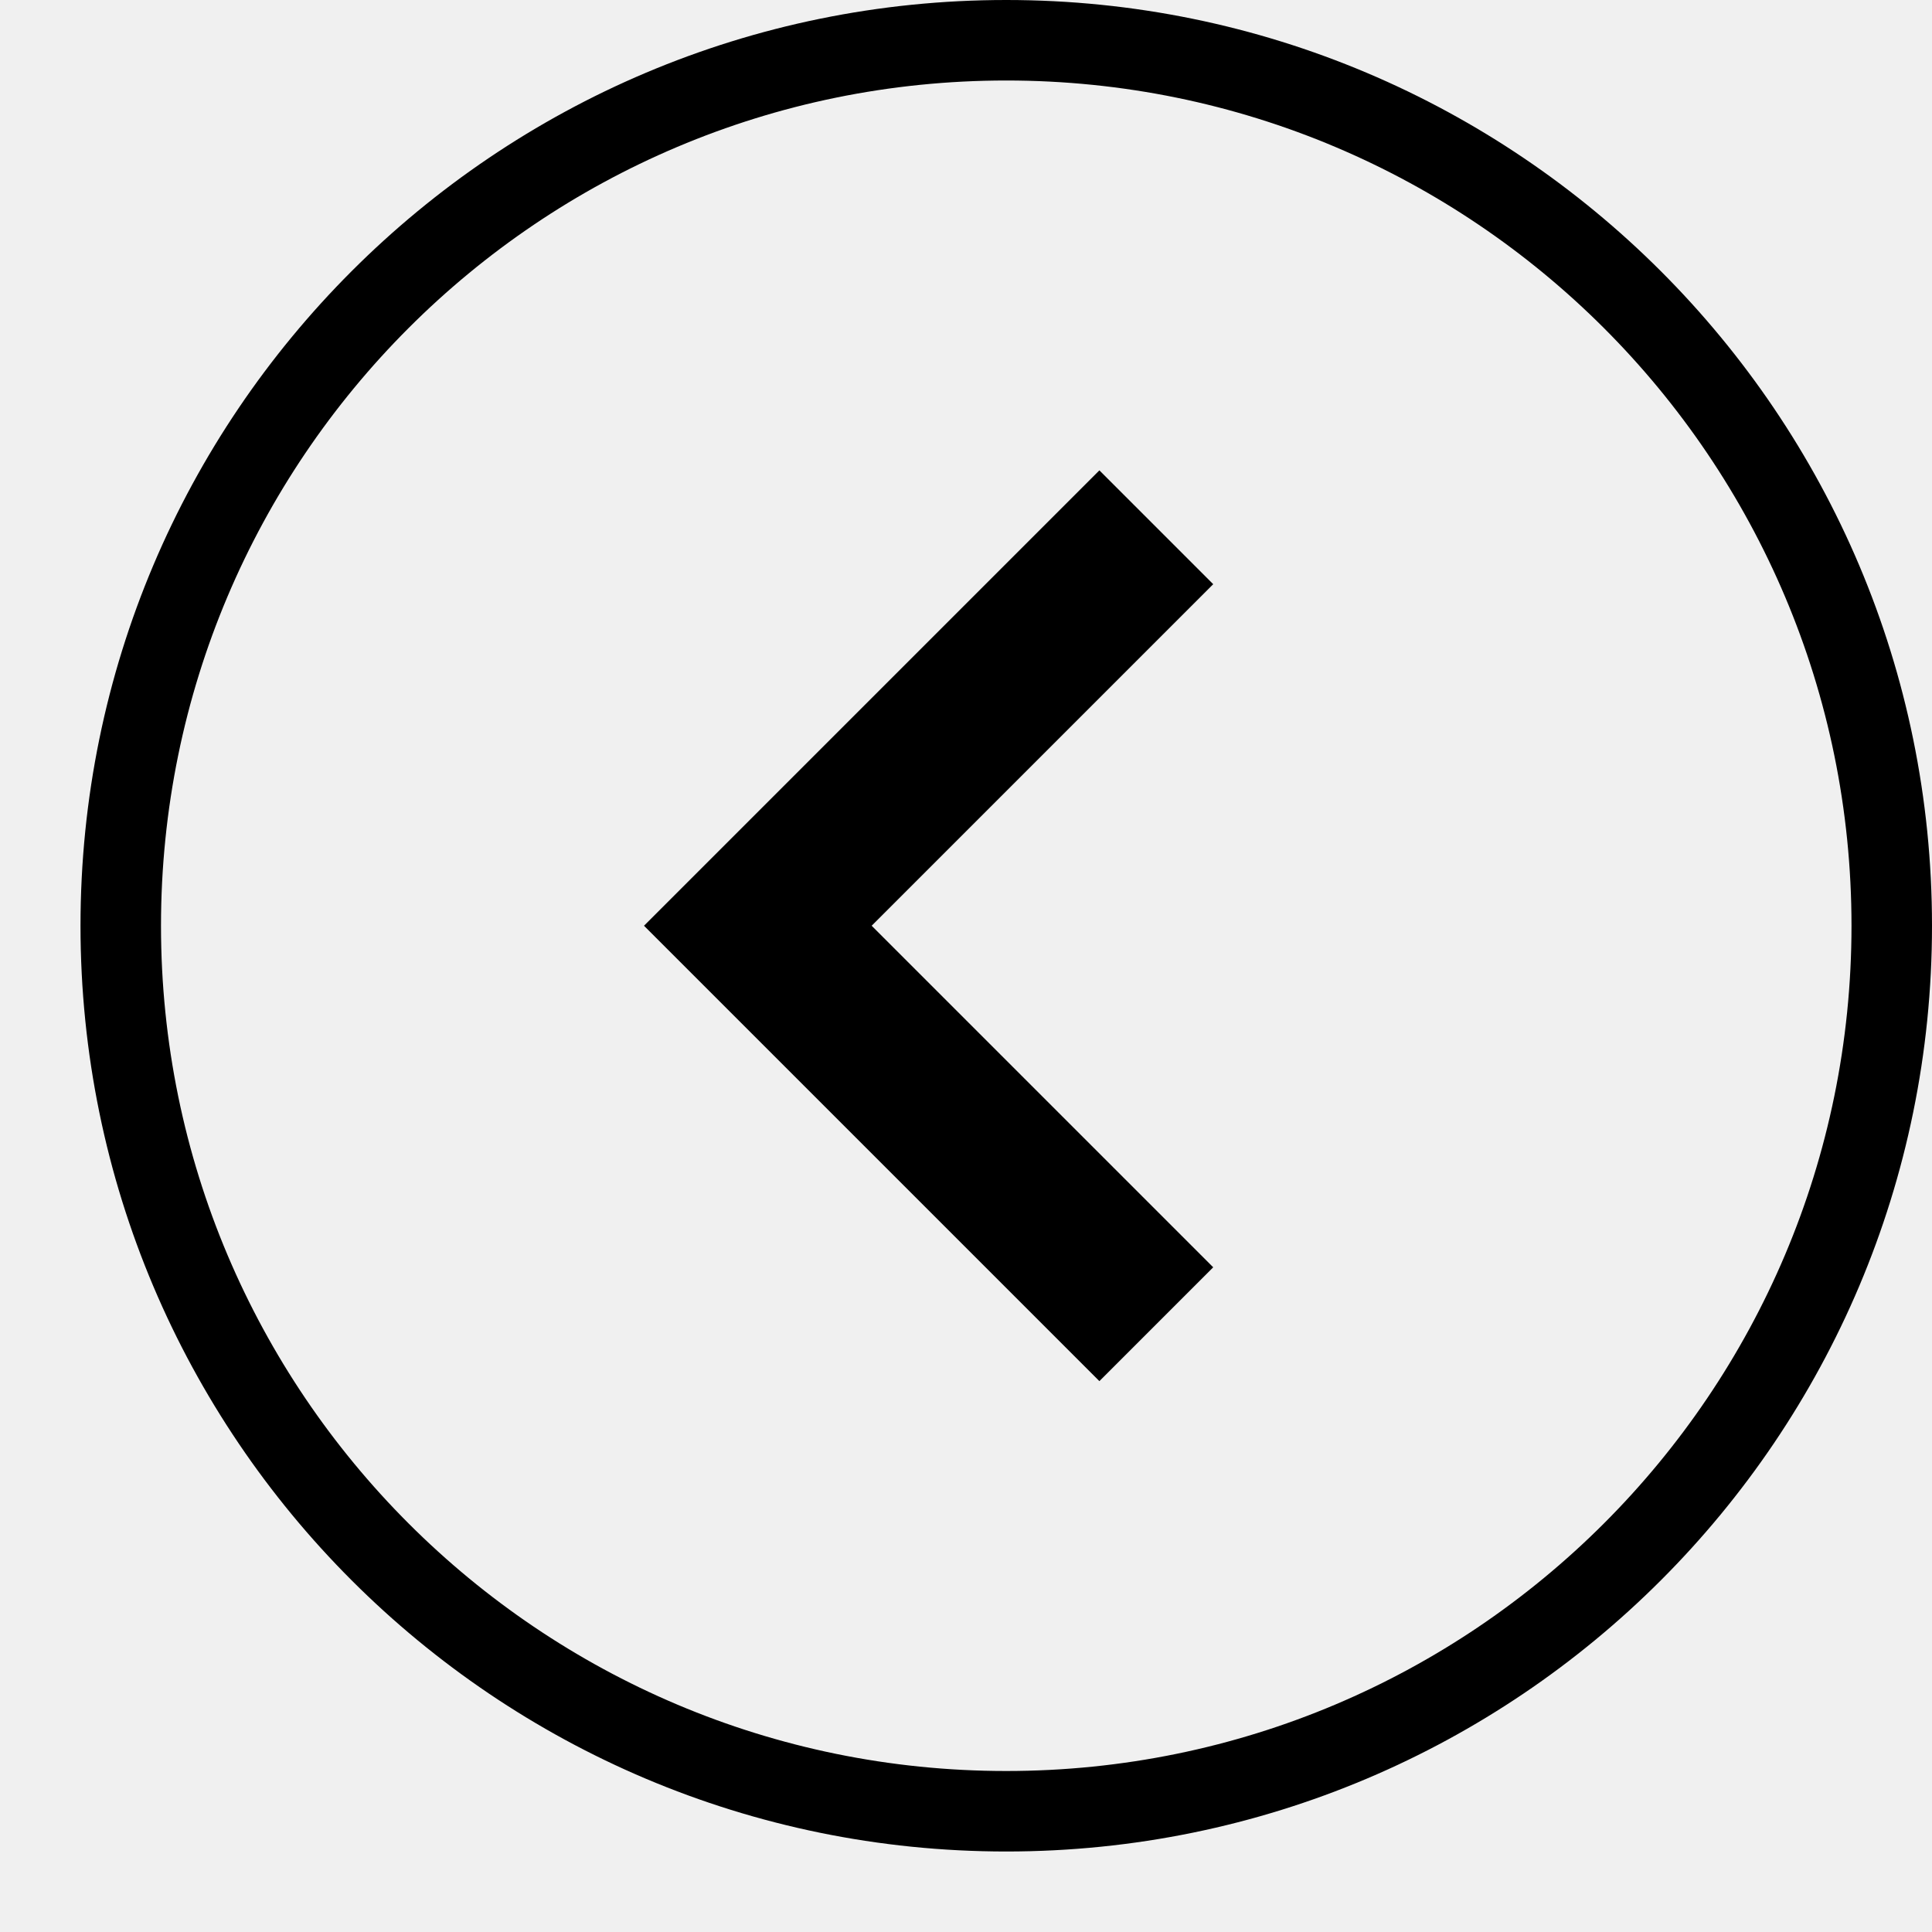
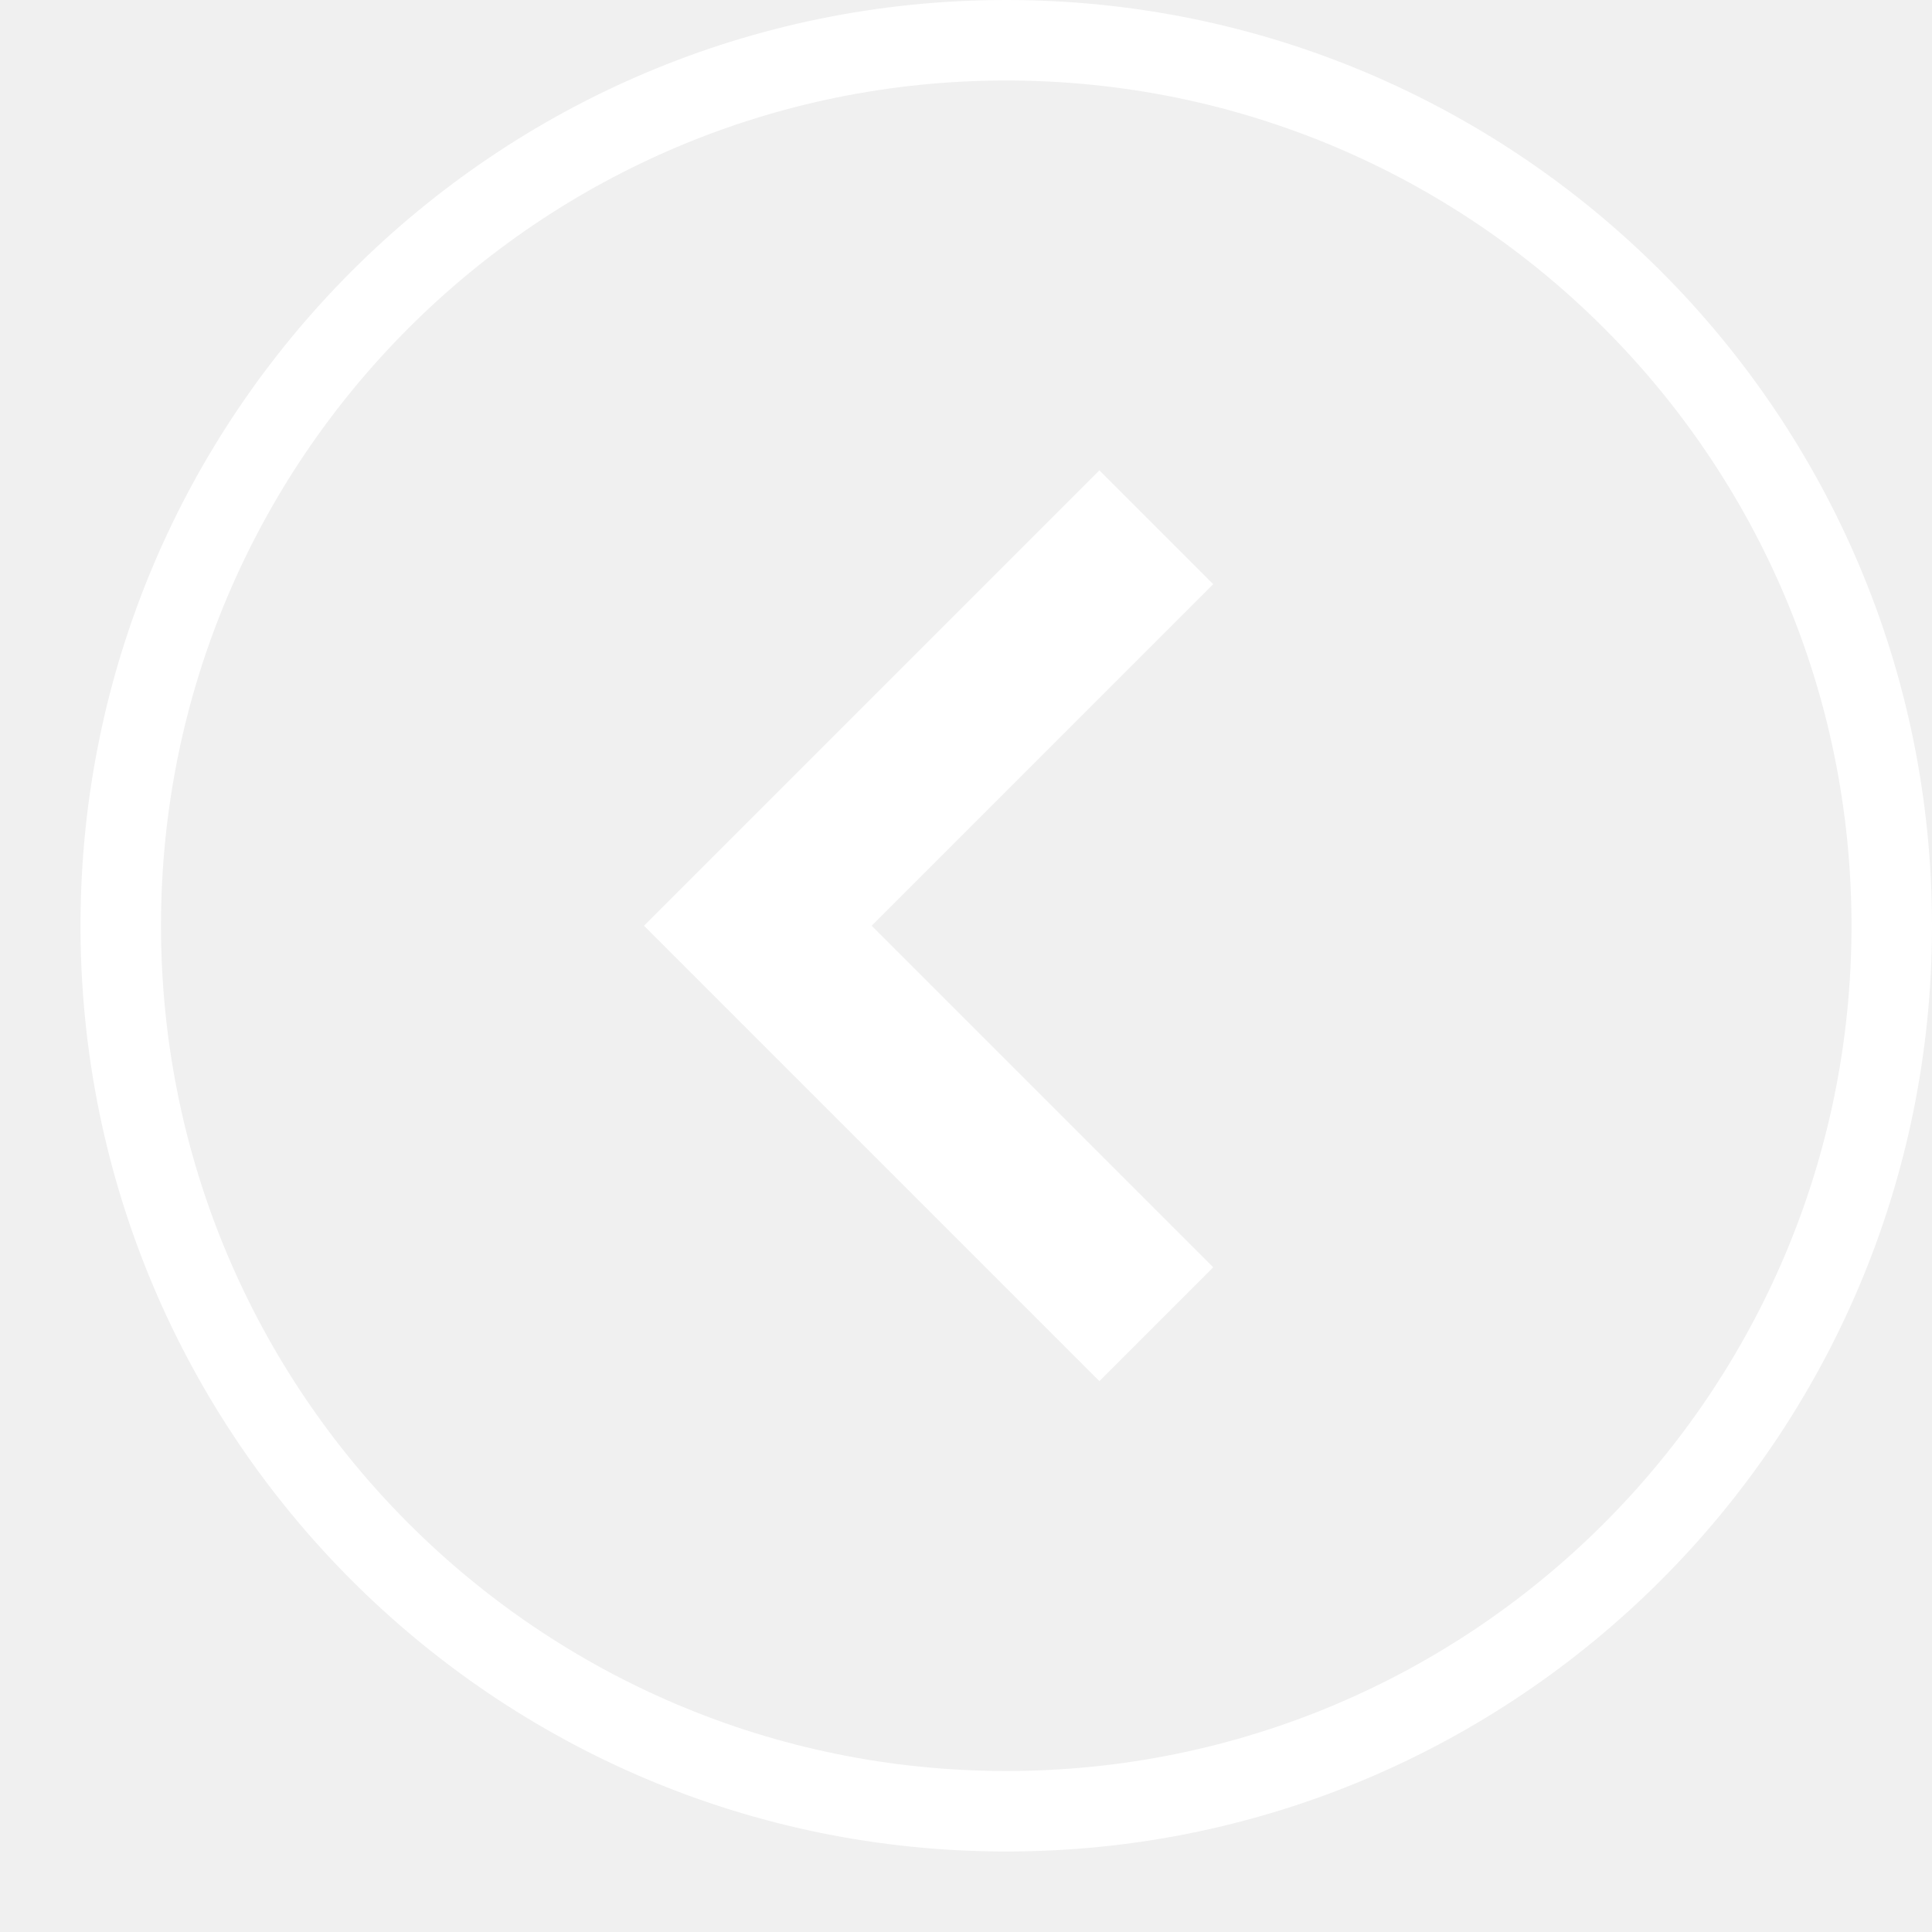
<svg xmlns="http://www.w3.org/2000/svg" height="24px" version="1.1" viewBox="0 0 24 24" width="24px">
  <defs />
  <g fill="none" fill-rule="evenodd" id="miu" stroke="none" stroke-width="1">
    <g id="Artboard-1" transform="translate(-359, -191)">
      <g id="slice" transform="translate(215, 119)" />
-       <path d="M360,202.5 C360,196.149 365.149,191 371.5,191 C377.851,191 383,196.149 383,202.5 C383,208.851 377.851,214 371.5,214 C365.149,214 360,208.851 360,202.5 Z M382,202.5 C382,196.701 377.299,192 371.5,192 C365.701,192 361,196.701 361,202.5 C361,208.299 365.701,213 371.5,213 C377.299,213 382,208.299 382,202.5 Z M372.657,196.843 L374.071,198.257 L369.828,202.5 L374.071,206.743 L372.657,208.157 L367,202.5 L372.657,196.843 Z" fill="#000000" id="circle-back-arrow-outline-stroke" />
+       <path d="M360,202.5 C360,196.149 365.149,191 371.5,191 C377.851,191 383,196.149 383,202.5 C383,208.851 377.851,214 371.5,214 C365.149,214 360,208.851 360,202.5 Z M382,202.5 C382,196.701 377.299,192 371.5,192 C365.701,192 361,196.701 361,202.5 C361,208.299 365.701,213 371.5,213 C377.299,213 382,208.299 382,202.5 Z M372.657,196.843 L374.071,198.257 L369.828,202.5 L374.071,206.743 L372.657,208.157 L367,202.5 L372.657,196.843 Z" fill="#FFFFFF" id="circle-back-arrow-outline-stroke" />
    </g>
  </g>
</svg>
